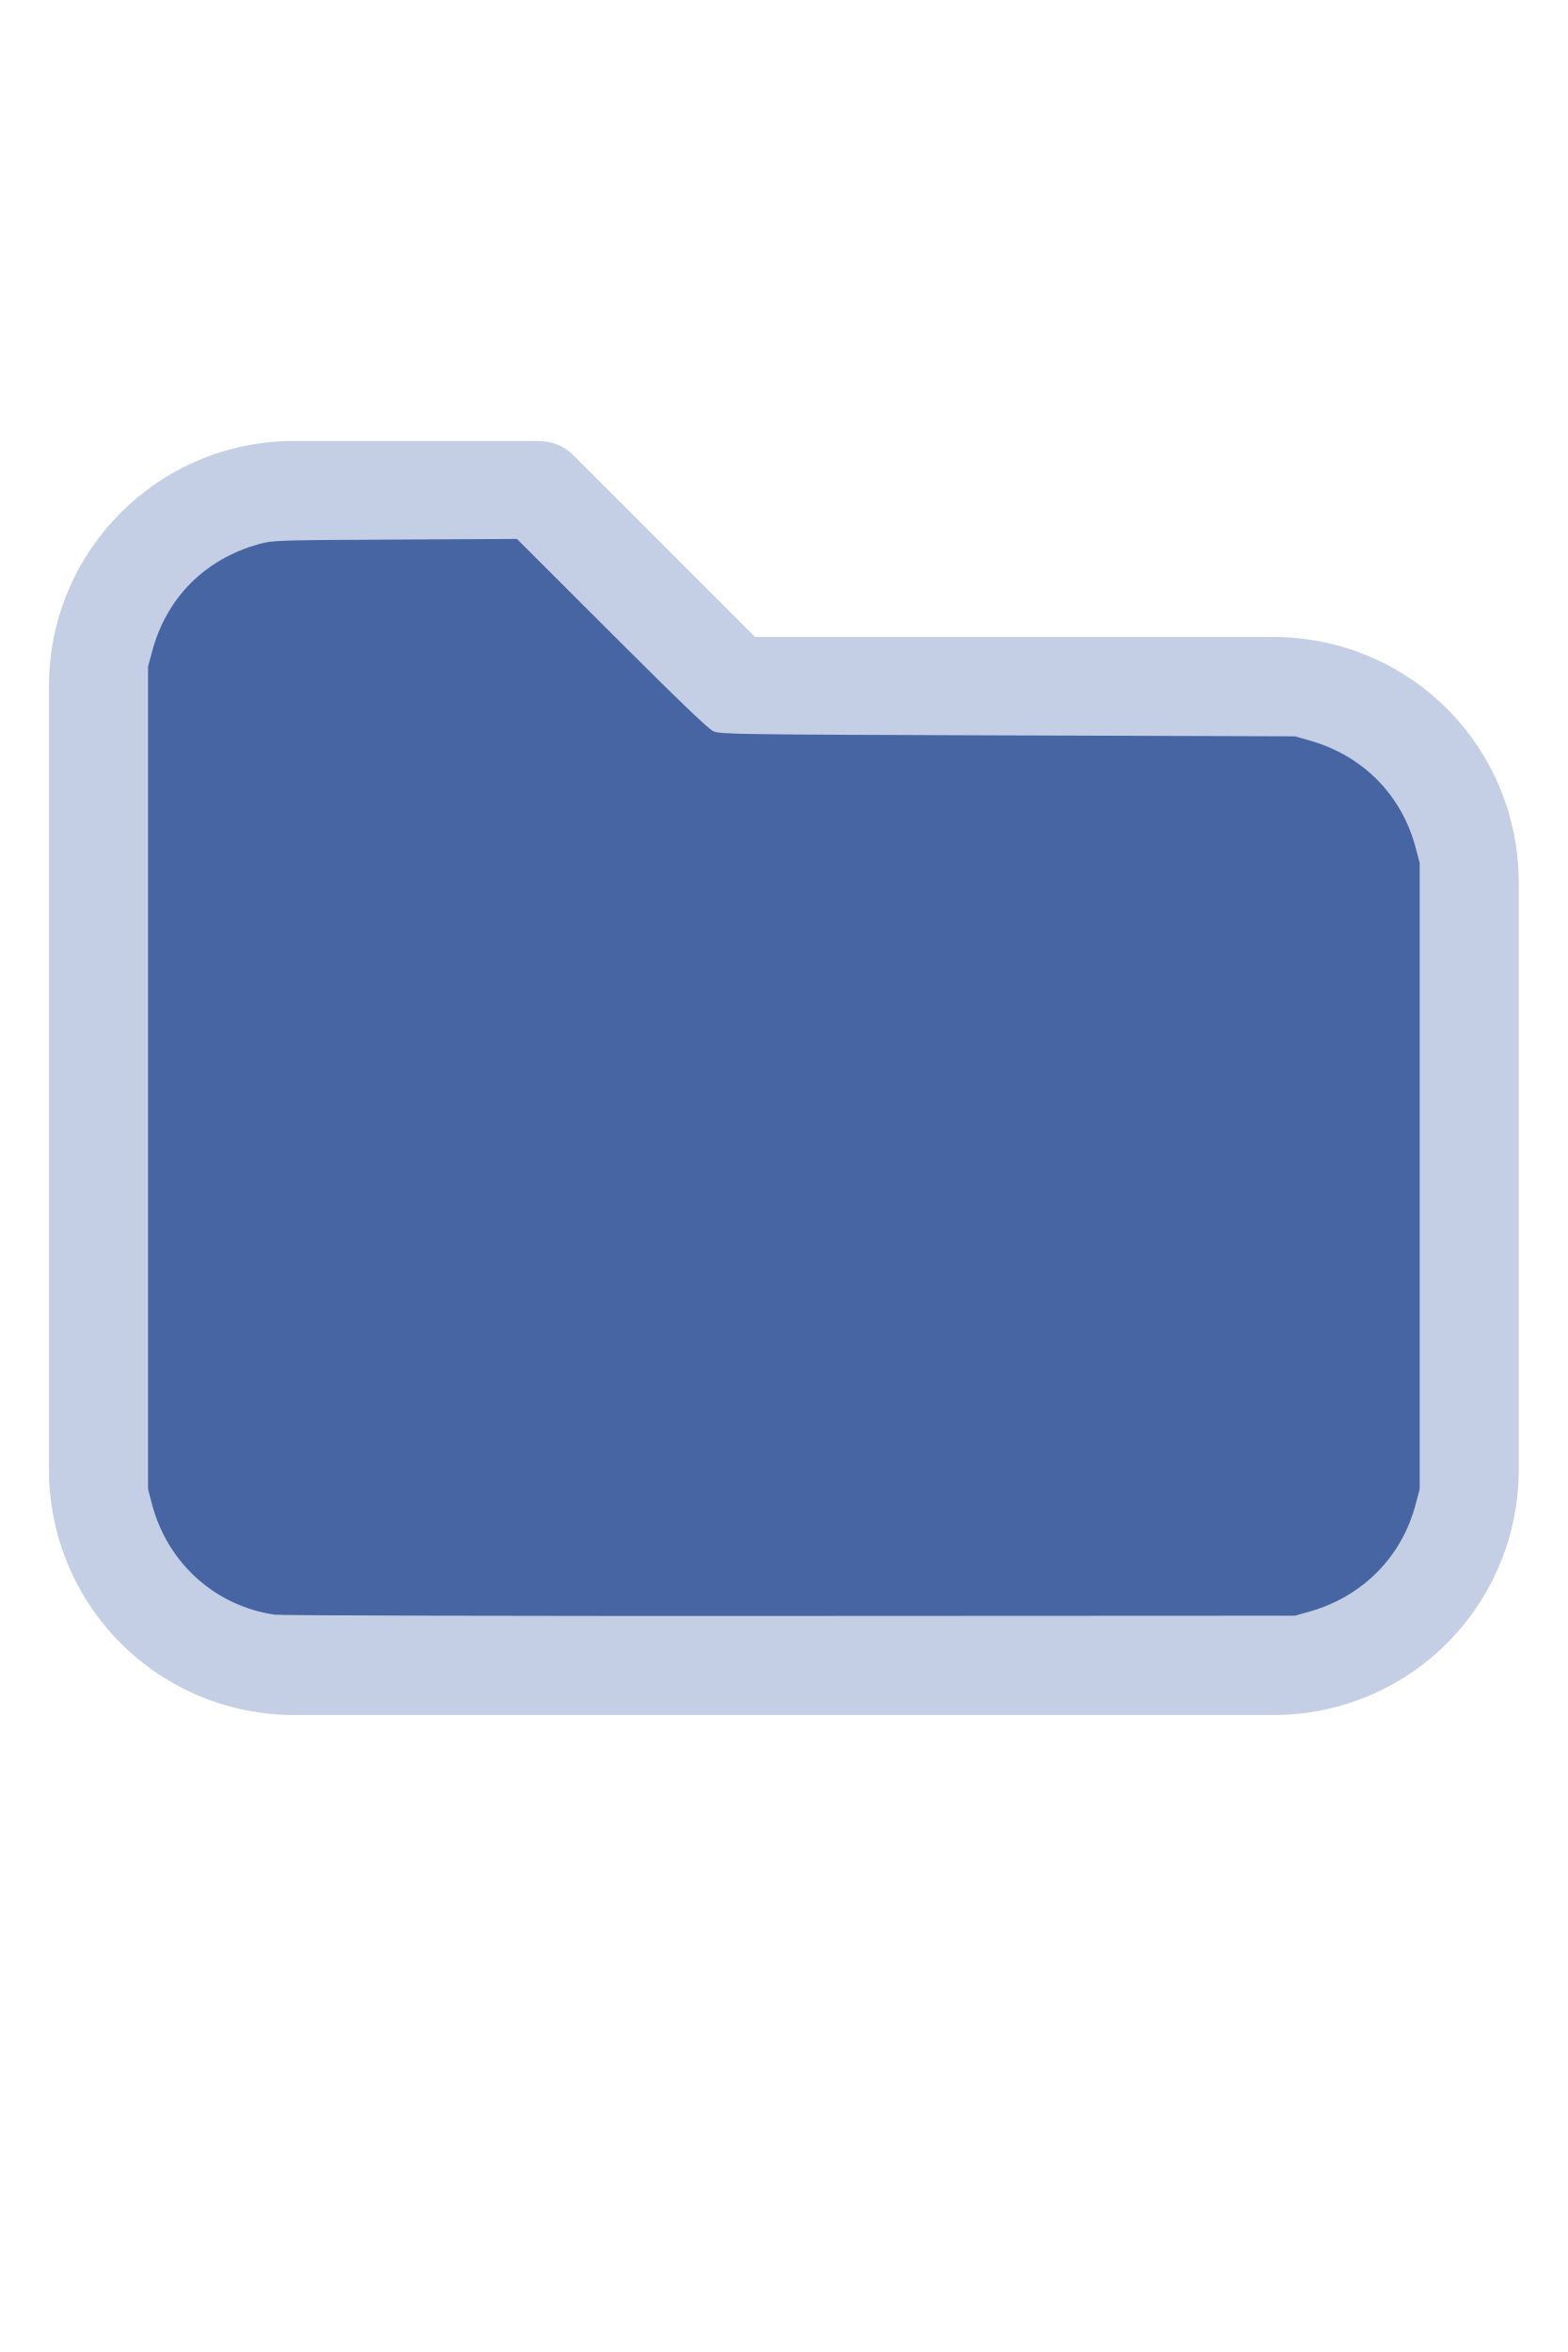
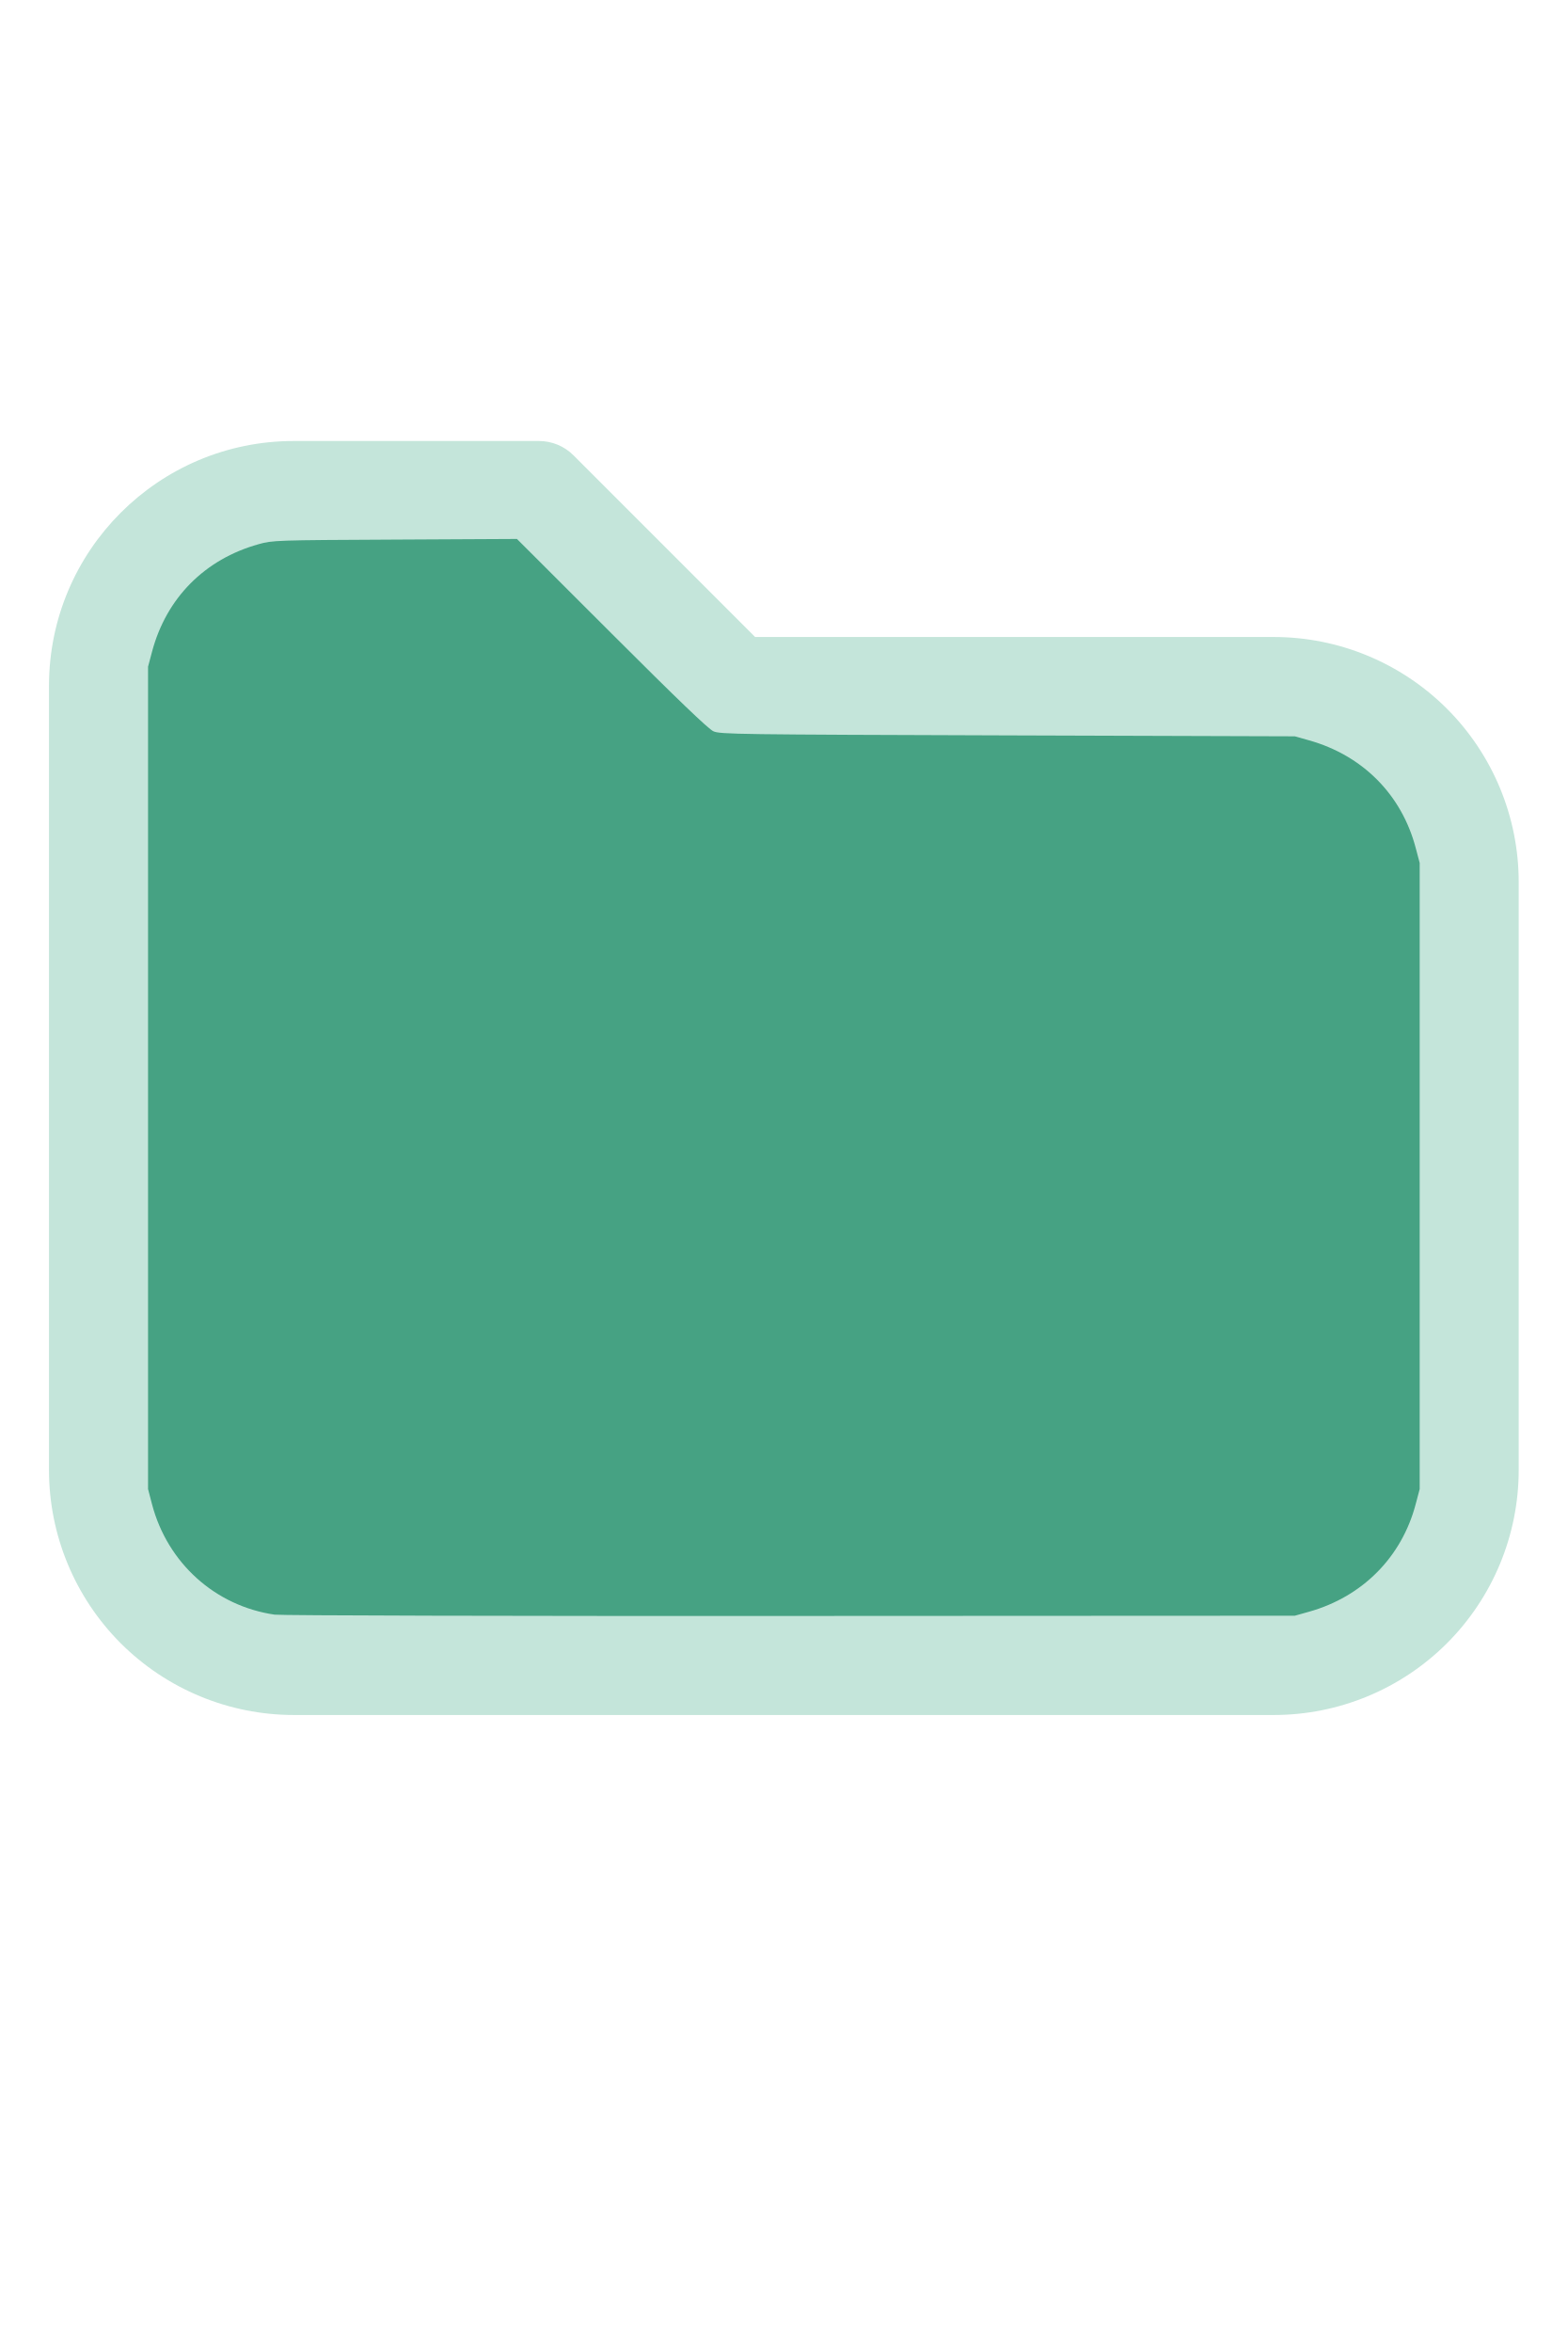
<svg xmlns="http://www.w3.org/2000/svg" version="1.1" width="16" height="24" viewBox="0 0 32 32" xml:space="preserve">
-   <g style="fill:#C4CFE5;">
+   <g style="fill:#C4E5DA;">
    <path d="M1,5.998l-0,16.002c-0,1.326 0.527,2.598 1.464,3.536c0.938,0.937 2.21,1.464 3.536,1.464c5.322,0 14.678,-0 20,0c1.326,0 2.598,-0.527 3.536,-1.464c0.937,-0.938 1.464,-2.21 1.464,-3.536c0,-3.486 0,-8.514 0,-12c0,-1.326 -0.527,-2.598 -1.464,-3.536c-0.938,-0.937 -2.21,-1.464 -3.536,-1.464c-0,0 -10.586,0 -10.586,0c0,-0 -3.707,-3.707 -3.707,-3.707c-0.187,-0.188 -0.442,-0.293 -0.707,-0.293l-5.002,0c-2.76,0 -4.998,2.238 -4.998,4.998Zm2,-0l-0,16.002c-0,0.796 0.316,1.559 0.879,2.121c0.562,0.563 1.325,0.879 2.121,0.879l20,0c0.796,0 1.559,-0.316 2.121,-0.879c0.563,-0.562 0.879,-1.325 0.879,-2.121c0,-3.486 0,-8.514 0,-12c0,-0.796 -0.316,-1.559 -0.879,-2.121c-0.562,-0.563 -1.325,-0.879 -2.121,-0.879c-7.738,0 -11,0 -11,0c-0.265,0 -0.52,-0.105 -0.707,-0.293c-0,0 -3.707,-3.707 -3.707,-3.707c-0,0 -4.588,0 -4.588,0c-1.656,0 -2.998,1.342 -2.998,2.998Z" />
  </g>
-   <g style="fill:#4665A2;stroke-width:0;">
+   <g style="fill:#46A283;stroke-width:0;">
    <path d="M 5.606,24.952 C 4.392,24.775 3.42,23.9 3.103,22.699 L 3.022,22.389 V 13.998 5.606 L 3.104,5.298 C 3.396,4.203 4.18,3.412 5.279,3.106 5.565,3.026 5.615,3.024 8.061,3.012 l 2.491,-0.013 1.932,1.93 c 1.344,1.343 1.976,1.95 2.078,1.995 0.137,0.062 0.474,0.066 6.007,0.084 l 5.861,0.019 0.291,0.082 c 1.095,0.308 1.89,1.109 2.176,2.193 l 0.082,0.309 V 16 22.389 l -0.082,0.309 c -0.284,1.079 -1.086,1.888 -2.176,2.194 l -0.291,0.082 -10.303,0.005 c -5.7,0.003 -10.4,-0.009 -10.521,-0.027 z" />
  </g>
</svg>
